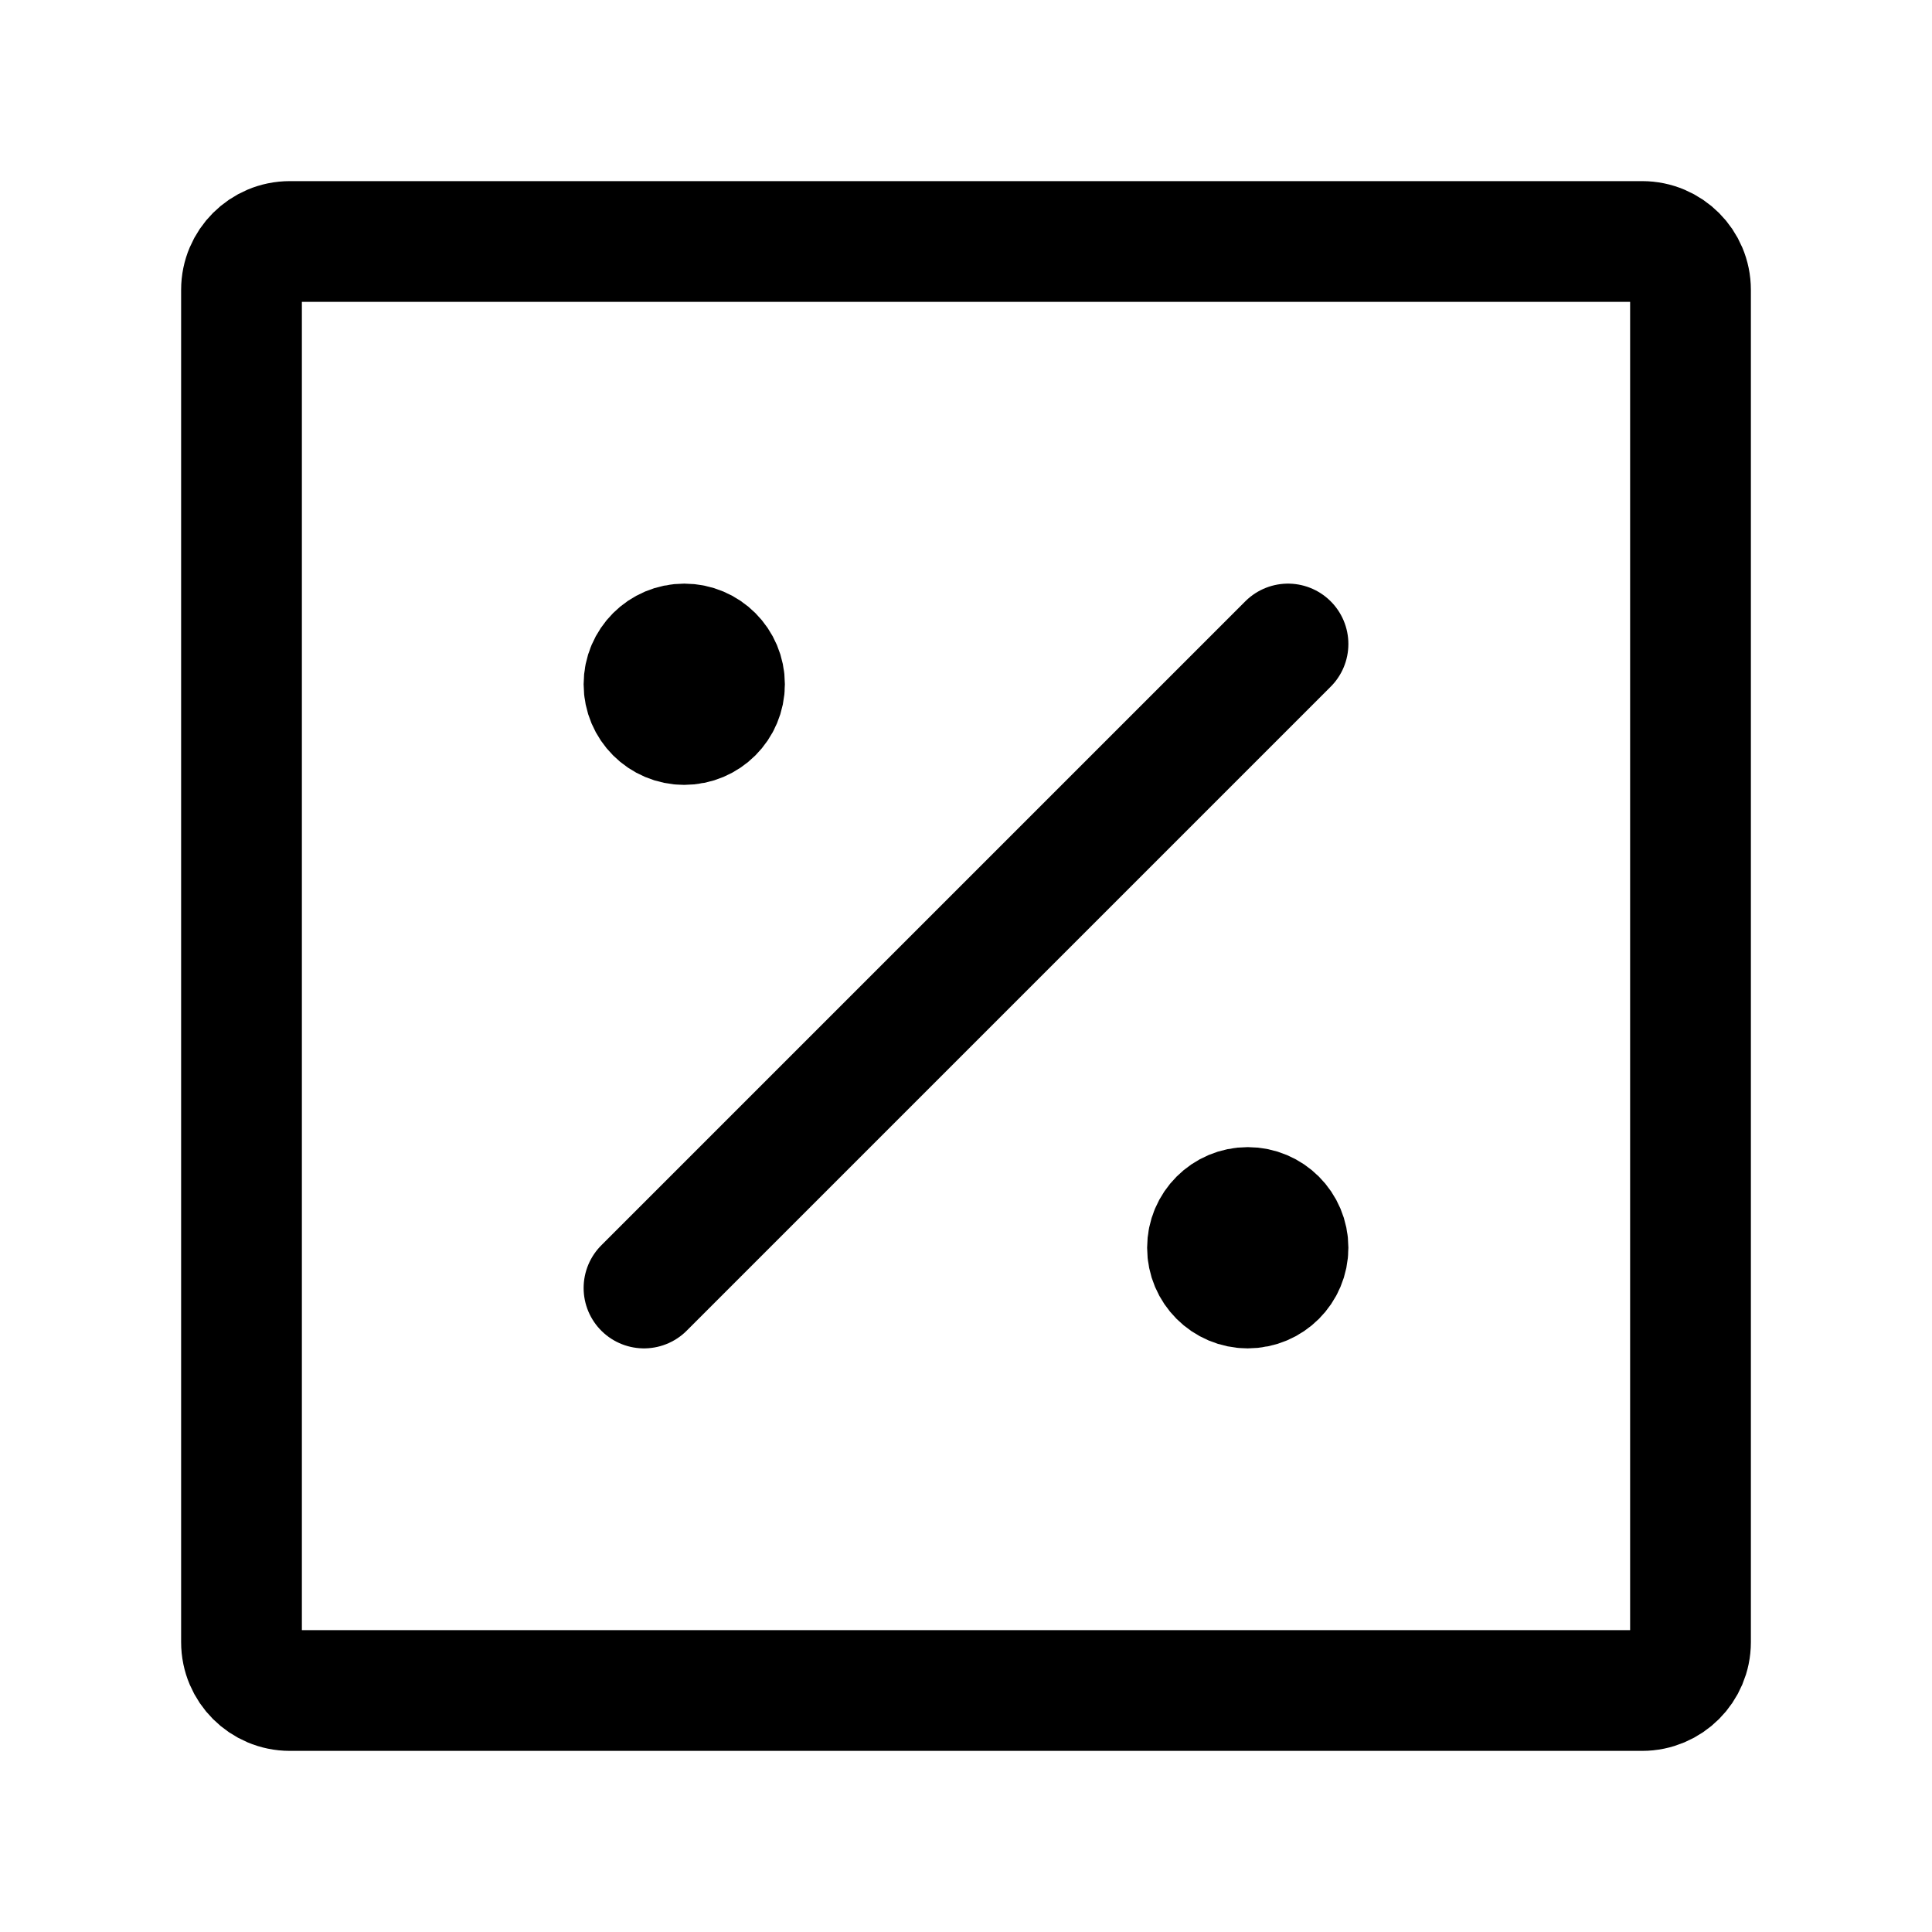
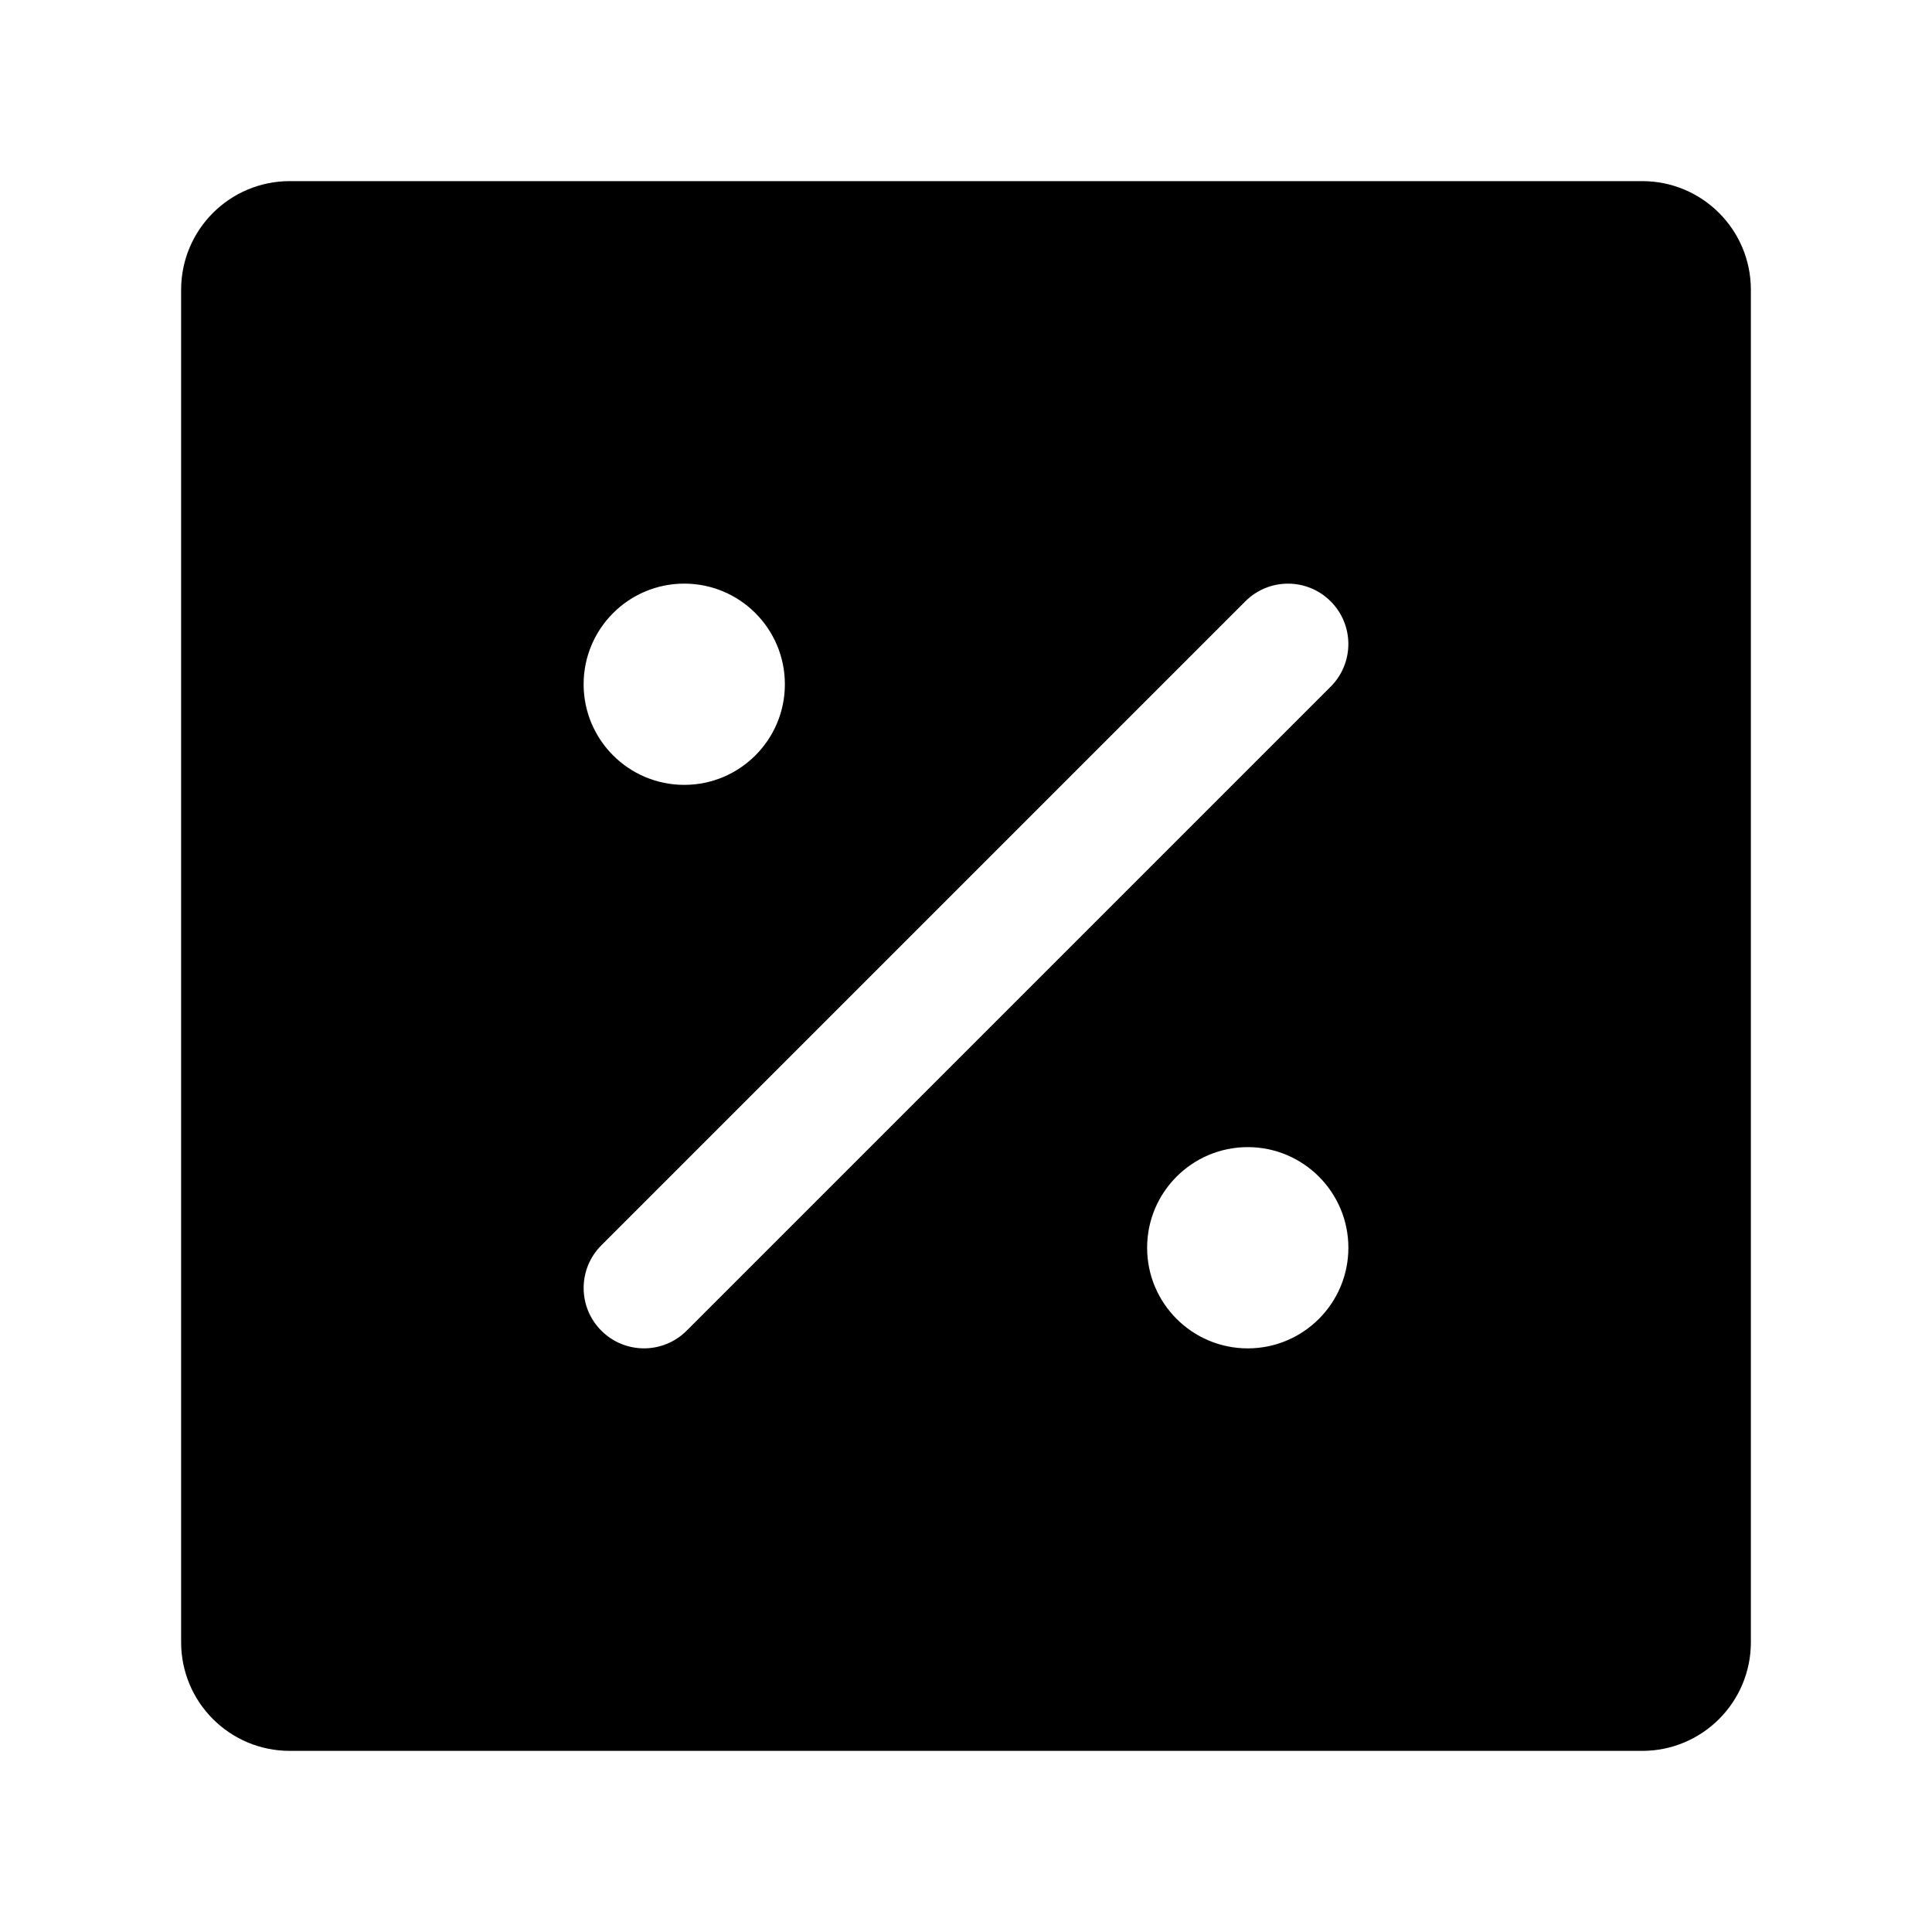
- <svg xmlns="http://www.w3.org/2000/svg" width="24" height="24" stroke-width="1.5" viewBox="0 0 24 24" fill="none">
-   <path d="M3 20.4V3.6C3 3.269 3.269 3 3.6 3H20.4C20.731 3 21 3.269 21 3.6V20.4C21 20.731 20.731 21 20.4 21H3.6C3.269 21 3 20.731 3 20.4Z" stroke="currentColor" stroke-width="1.5" />
-   <path d="M15.5 16C15.776 16 16 15.776 16 15.5C16 15.224 15.776 15 15.5 15C15.224 15 15 15.224 15 15.5C15 15.776 15.224 16 15.5 16Z" fill="currentColor" stroke="currentColor" stroke-linecap="round" stroke-linejoin="round" />
-   <path d="M8.5 9C8.776 9 9 8.776 9 8.5C9 8.224 8.776 8 8.5 8C8.224 8 8 8.224 8 8.5C8 8.776 8.224 9 8.5 9Z" fill="currentColor" stroke="currentColor" stroke-linecap="round" stroke-linejoin="round" />
-   <path d="M16 8L8 16" stroke="currentColor" stroke-linecap="round" stroke-linejoin="round" />
+ <svg xmlns="http://www.w3.org/2000/svg" width="24" height="24" viewBox="0 0 24 24" fill="none">
+   <path fill-rule="evenodd" clip-rule="evenodd" d="M3.6 2.25C2.854 2.25 2.25 2.854 2.25 3.6V20.4C2.25 21.146 2.854 21.75 3.6 21.75H20.4C21.146 21.75 21.75 21.146 21.75 20.4V3.6C21.75 2.854 21.146 2.25 20.4 2.25H3.6ZM15.5 14.25C14.81 14.25 14.25 14.81 14.25 15.5C14.25 16.19 14.81 16.75 15.5 16.75C16.19 16.75 16.75 16.19 16.75 15.5C16.75 14.81 16.19 14.25 15.5 14.25ZM7.25 8.5C7.25 7.81 7.81 7.25 8.5 7.25C9.19 7.25 9.75 7.81 9.75 8.5C9.75 9.19 9.19 9.75 8.5 9.75C7.81 9.75 7.25 9.19 7.25 8.5ZM15.47 7.47C15.763 7.177 16.237 7.177 16.53 7.47C16.823 7.763 16.823 8.237 16.53 8.53L8.53 16.53C8.237 16.823 7.763 16.823 7.47 16.53C7.177 16.237 7.177 15.763 7.47 15.47L15.47 7.47Z" fill="currentColor" />
</svg>
